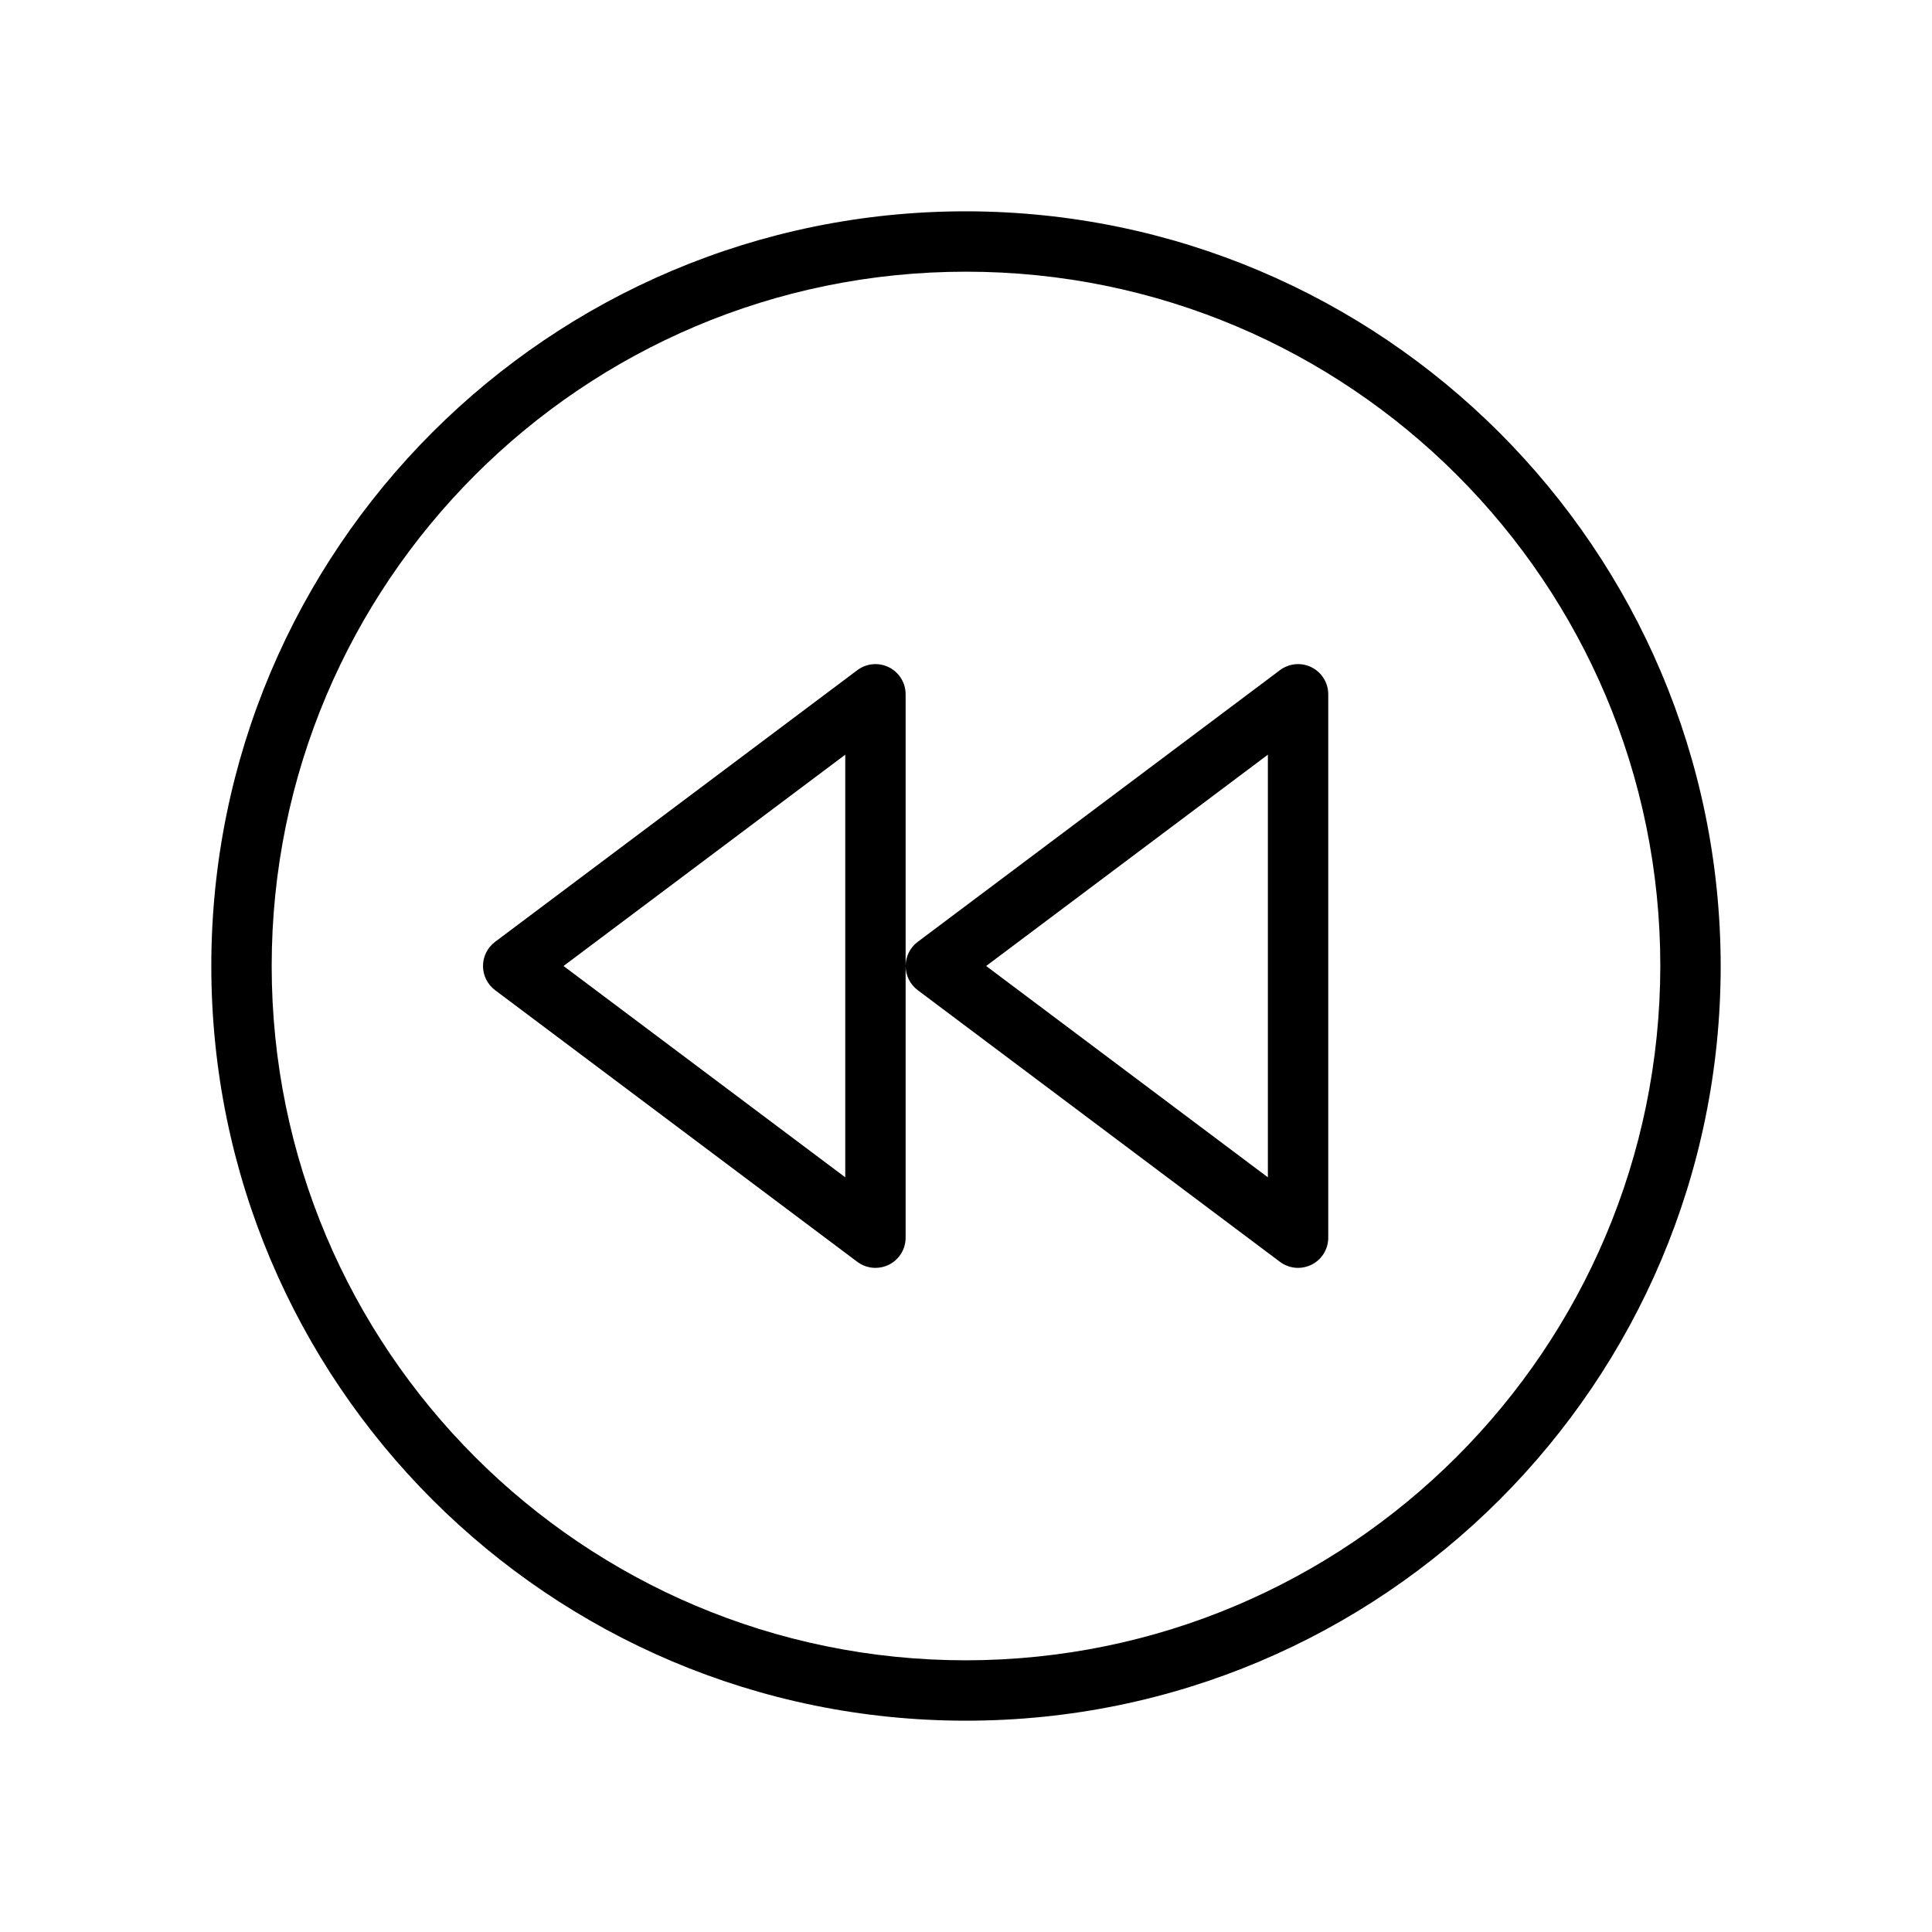
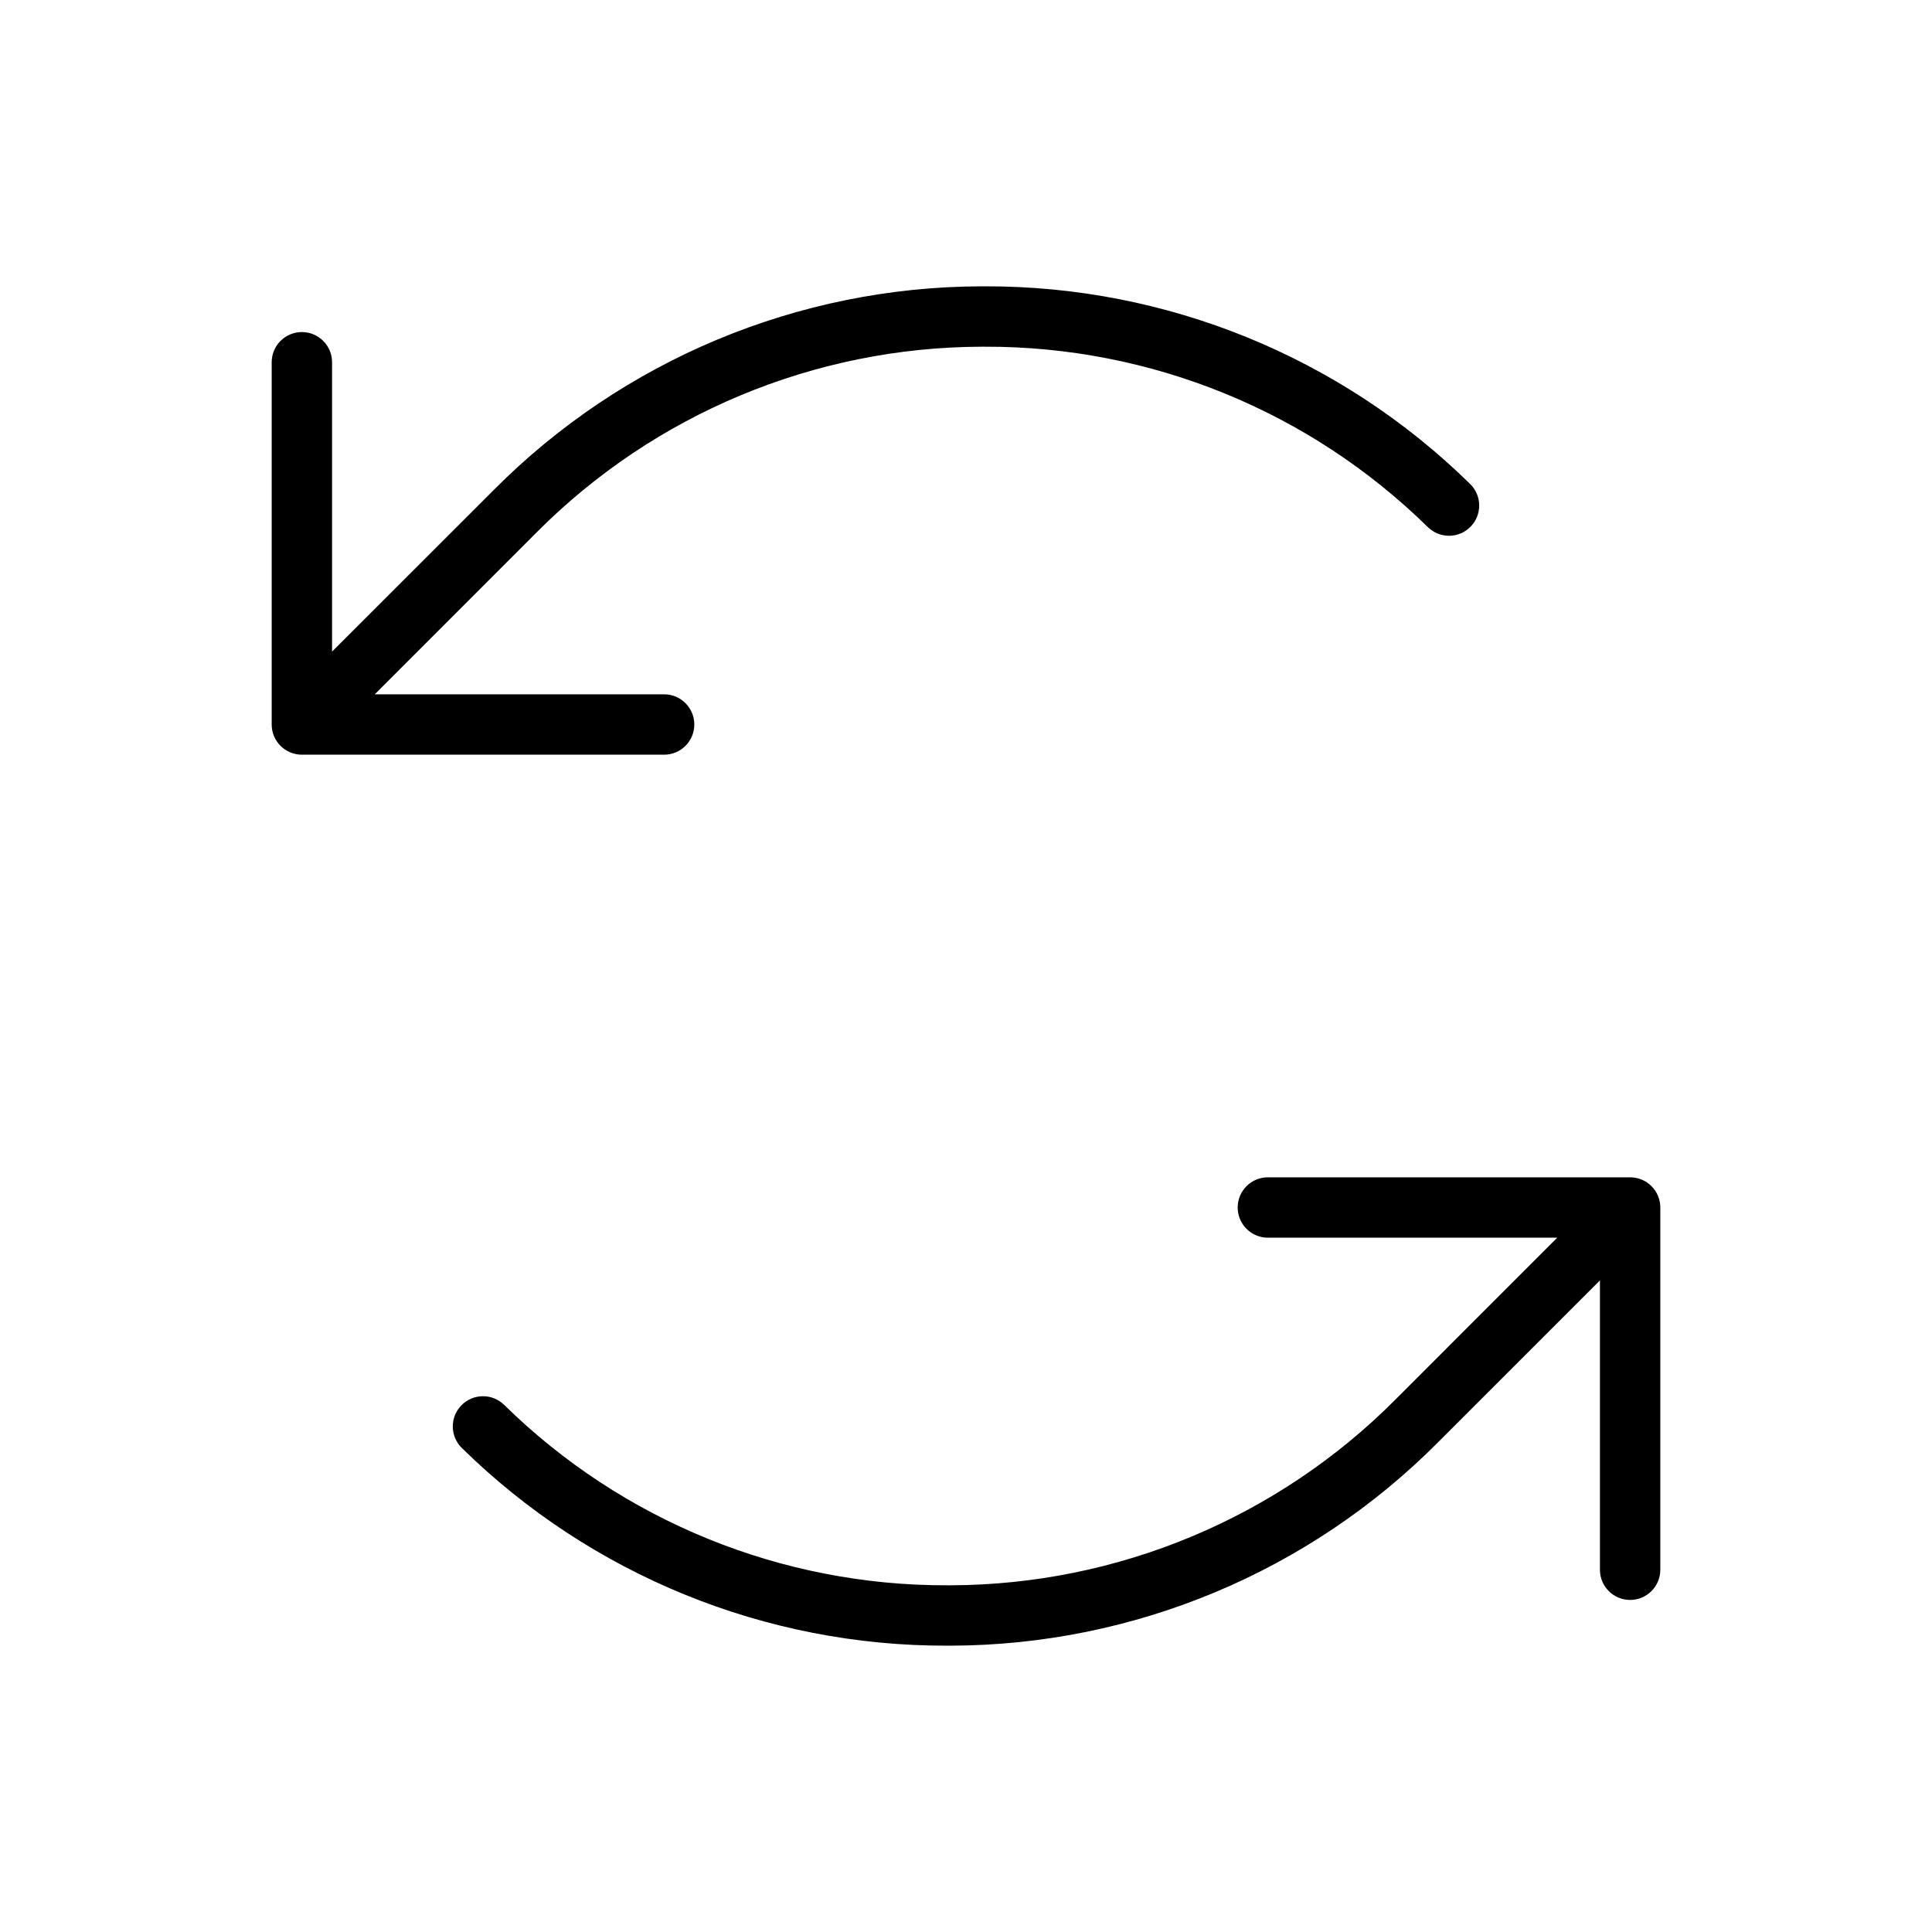
<svg xmlns="http://www.w3.org/2000/svg" width="32" height="32" fill="#000000" viewBox="0 0 256 256">
-   <path d="M128,28A100,100,0,1,0,228,128,100.11,100.11,0,0,0,128,28Zm0,192a92,92,0,1,1,92-92A92.1,92.1,0,0,1,128,220ZM117.79,88.42a4,4,0,0,0-4.19.38l-48,36a4,4,0,0,0,0,6.4l48,36a4,4,0,0,0,2.4.8,4.05,4.05,0,0,0,1.79-.42A4,4,0,0,0,120,164V92A4,4,0,0,0,117.79,88.42ZM112,156,74.67,128,112,100Zm61.79-67.58a4,4,0,0,0-4.19.38l-48,36a4,4,0,0,0,0,6.4l48,36a4,4,0,0,0,2.4.8,4.05,4.05,0,0,0,1.79-.42A4,4,0,0,0,176,164V92A4,4,0,0,0,173.79,88.42ZM168,156l-37.33-28L168,100Z" />
+   <path d="M88,100H40a4,4,0,0,1-4-4V48a4,4,0,0,1,8,0V86.34L65.46,64.89A91.39,91.39,0,0,1,130,37.94h.51A91.43,91.43,0,0,1,194.8,64.13a4,4,0,0,1-5.6,5.72,83.44,83.44,0,0,0-58.68-23.91h-.47a83.52,83.52,0,0,0-58.94,24.6L49.66,92H88a4,4,0,0,1,0,8Zm128,56H168a4,4,0,0,0,0,8h38.34l-21.45,21.46A83.52,83.52,0,0,1,126,210.06h-.47A83.44,83.44,0,0,1,66.8,186.15a4,4,0,0,0-5.6,5.72,91.43,91.43,0,0,0,64.28,26.19H126a91.39,91.39,0,0,0,64.55-26.95L212,169.66V208a4,4,0,0,0,8,0V160A4,4,0,0,0,216,156Z" />
</svg>
